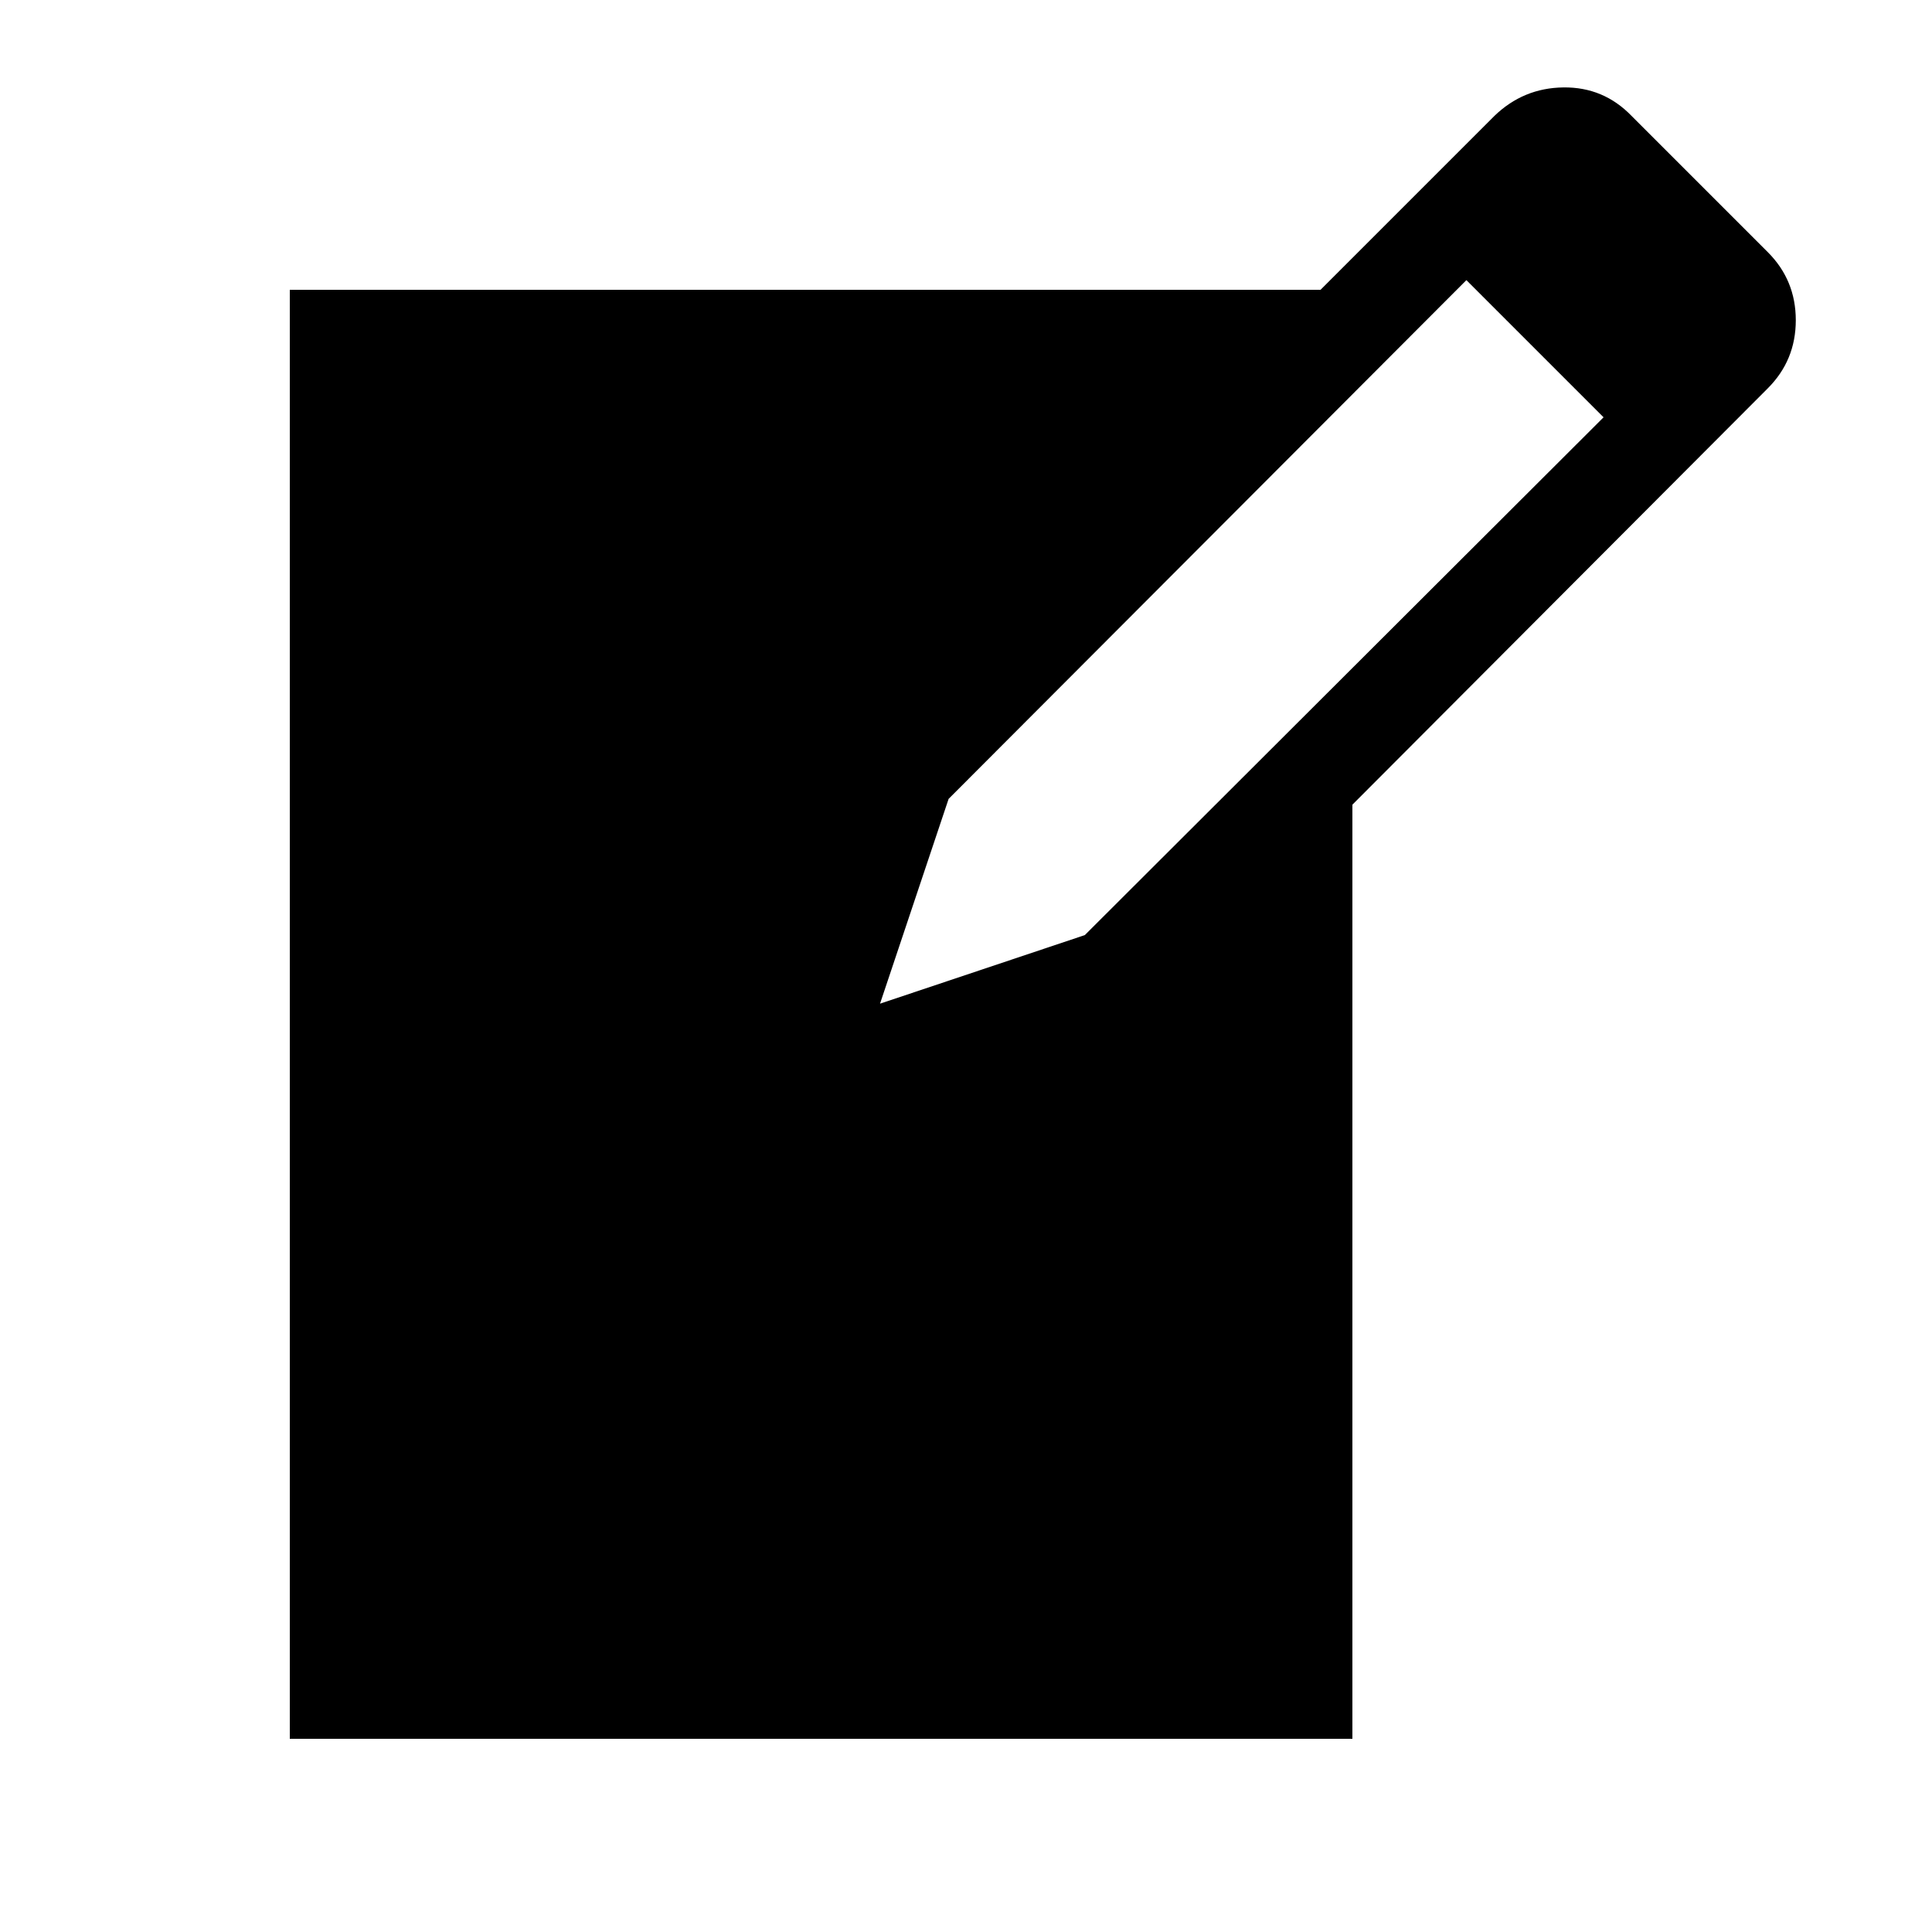
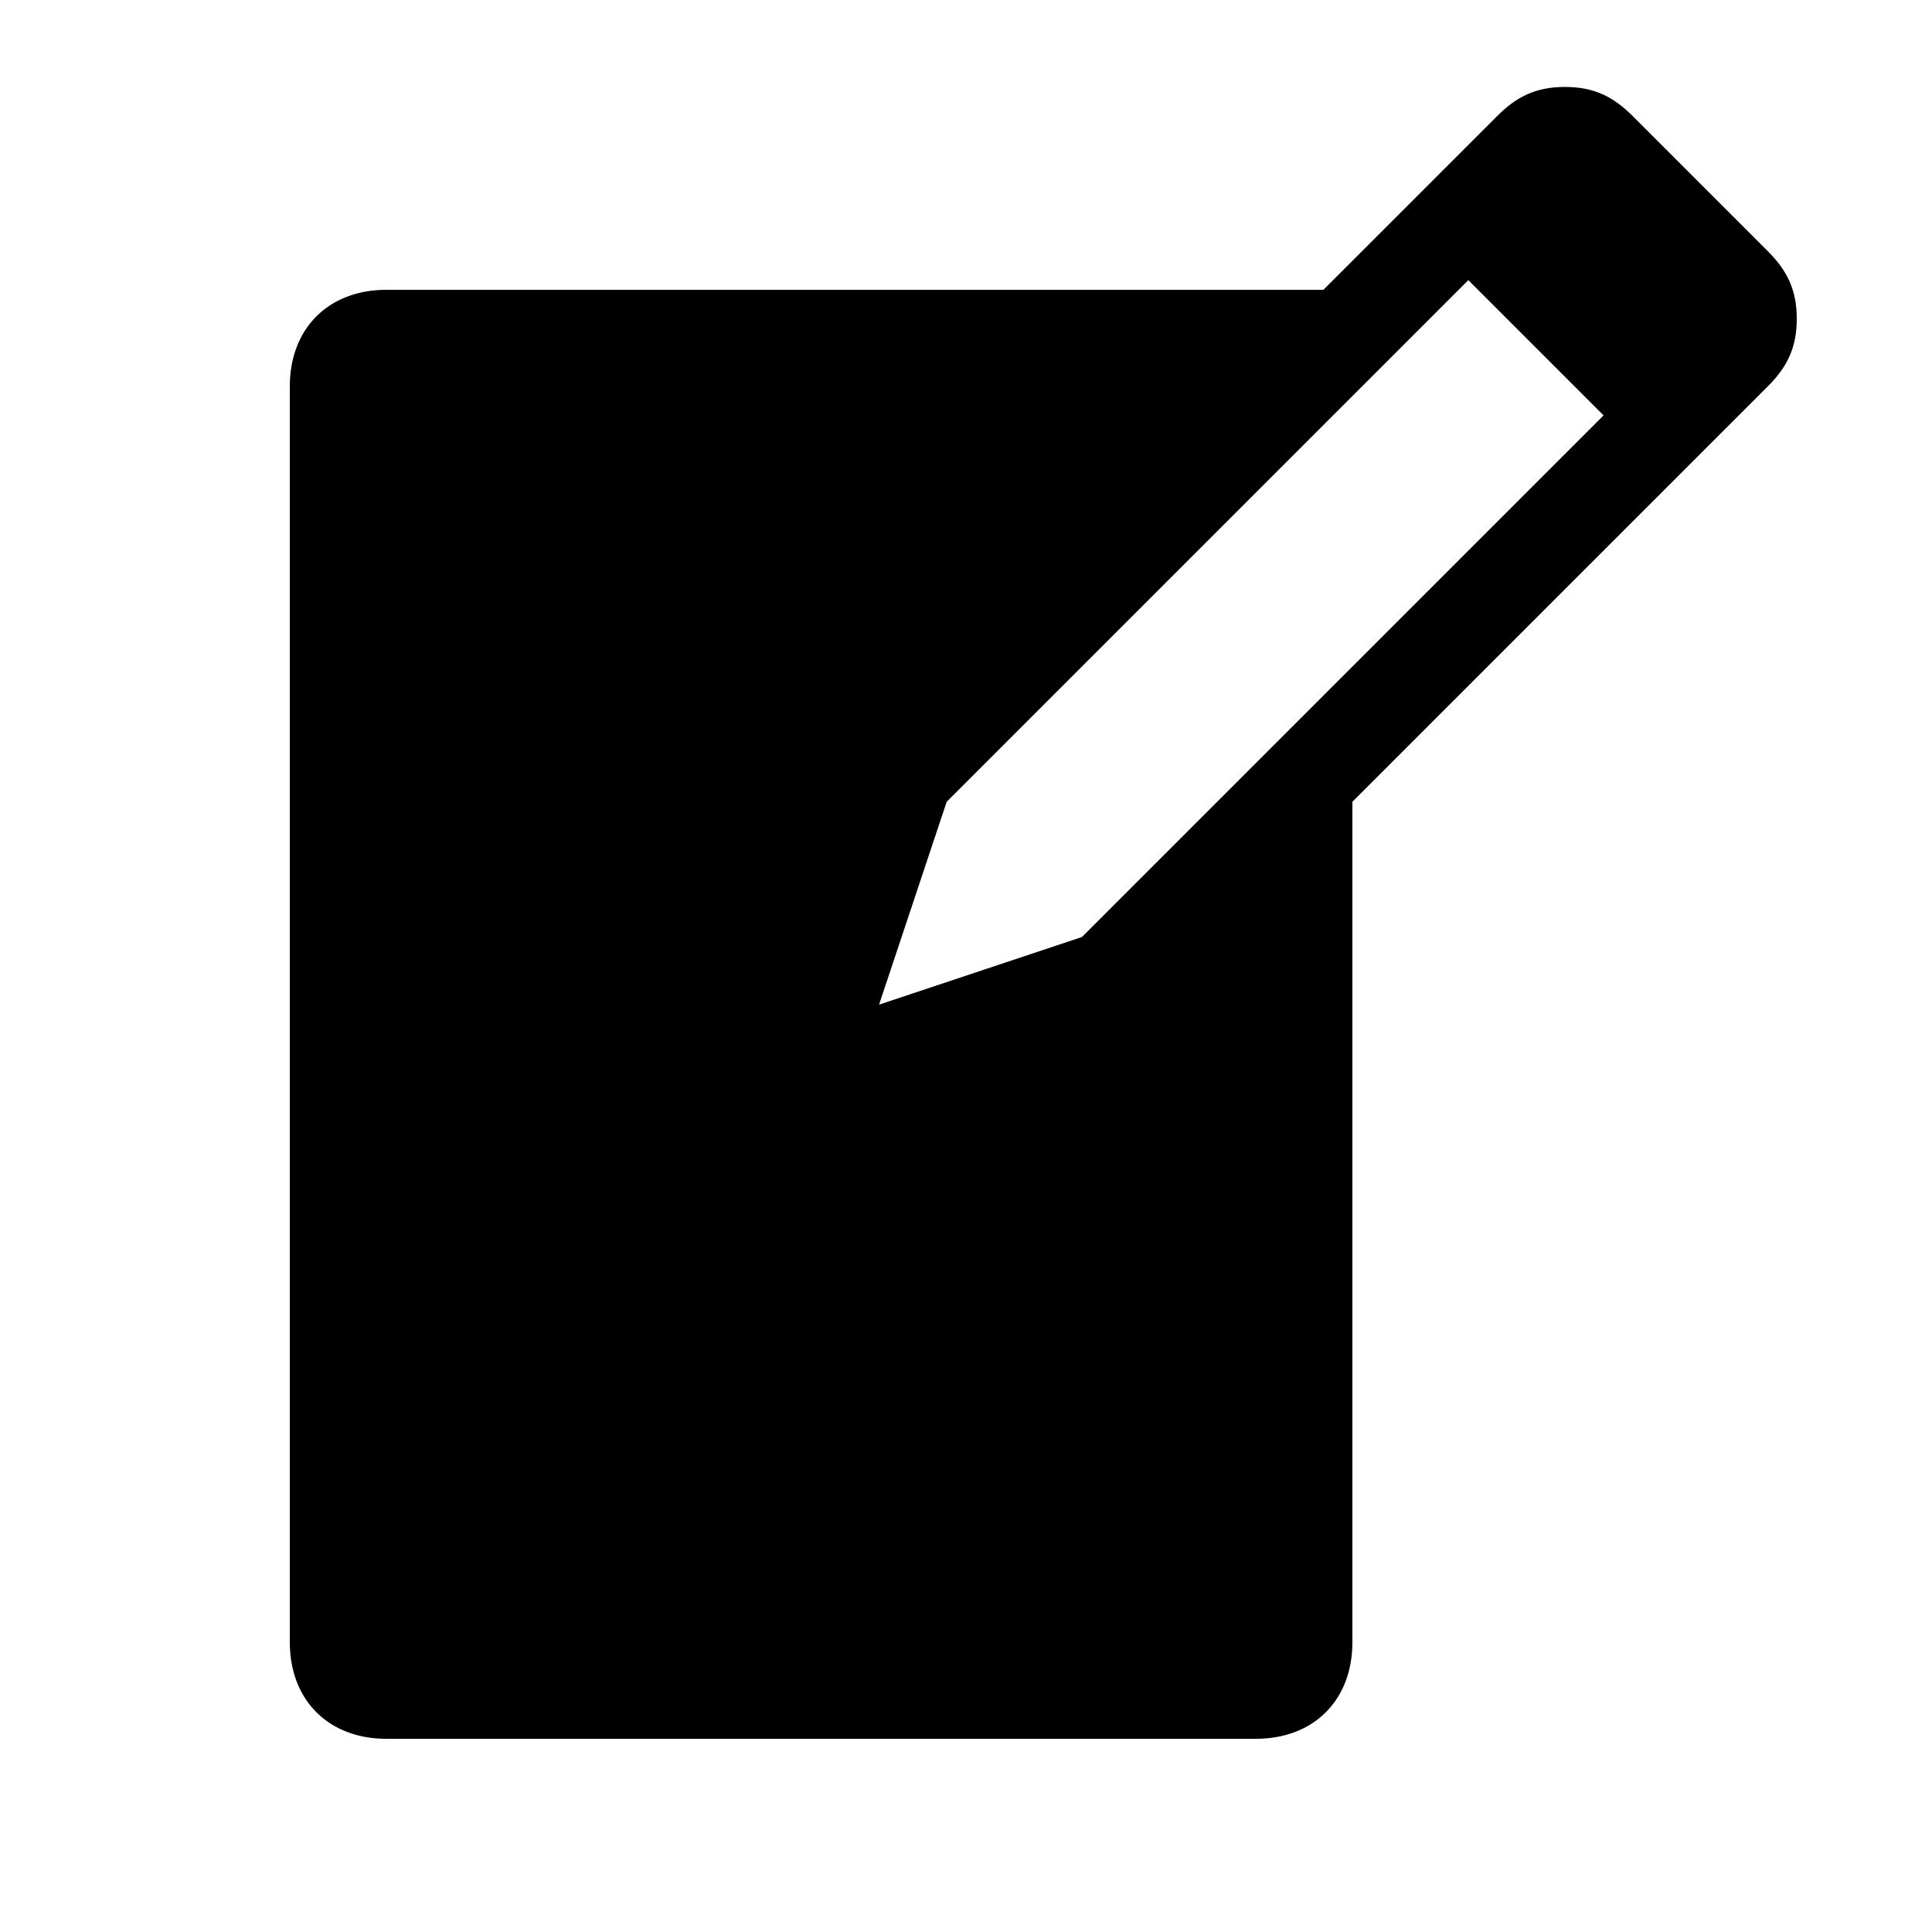
- <svg xmlns="http://www.w3.org/2000/svg" version="1.1" width="20" height="20" viewBox="0 0 20 20">
-   <g>
- </g>
-   <path d="M16.89 1.2l1.41 1.41q0.29 0.29 0.29 0.705t-0.29 0.705l-4.3 4.31v9.67h-11v-15h10.67l1.8-1.8q0.3-0.29 0.715-0.295t0.705 0.295zM11.23 9.68l5.37-5.36-1.42-1.42-5.36 5.37-0.71 2.12z" fill="#000000" />
+ <svg xmlns="http://www.w3.org/2000/svg" version="1.1" id="Layer_1" x="0px" y="0px" viewBox="0 0 20 20" enable-background="new 0 0 20 20" xml:space="preserve">
+   <path d="M16.9,1.2l1.4,1.4c0.2,0.2,0.3,0.4,0.3,0.7c0,0.3-0.1,0.5-0.3,0.7L14,8.3V17c0,0.6-0.4,1-1,1H4c-0.6,0-1-0.4-1-1V4  c0-0.6,0.4-1,1-1h9.7l1.8-1.8c0.2-0.2,0.4-0.3,0.7-0.3C16.5,0.9,16.7,1,16.9,1.2z M11.2,9.7l5.4-5.4l-1.4-1.4L9.8,8.3l-0.7,2.1  L11.2,9.7z" />
</svg>
